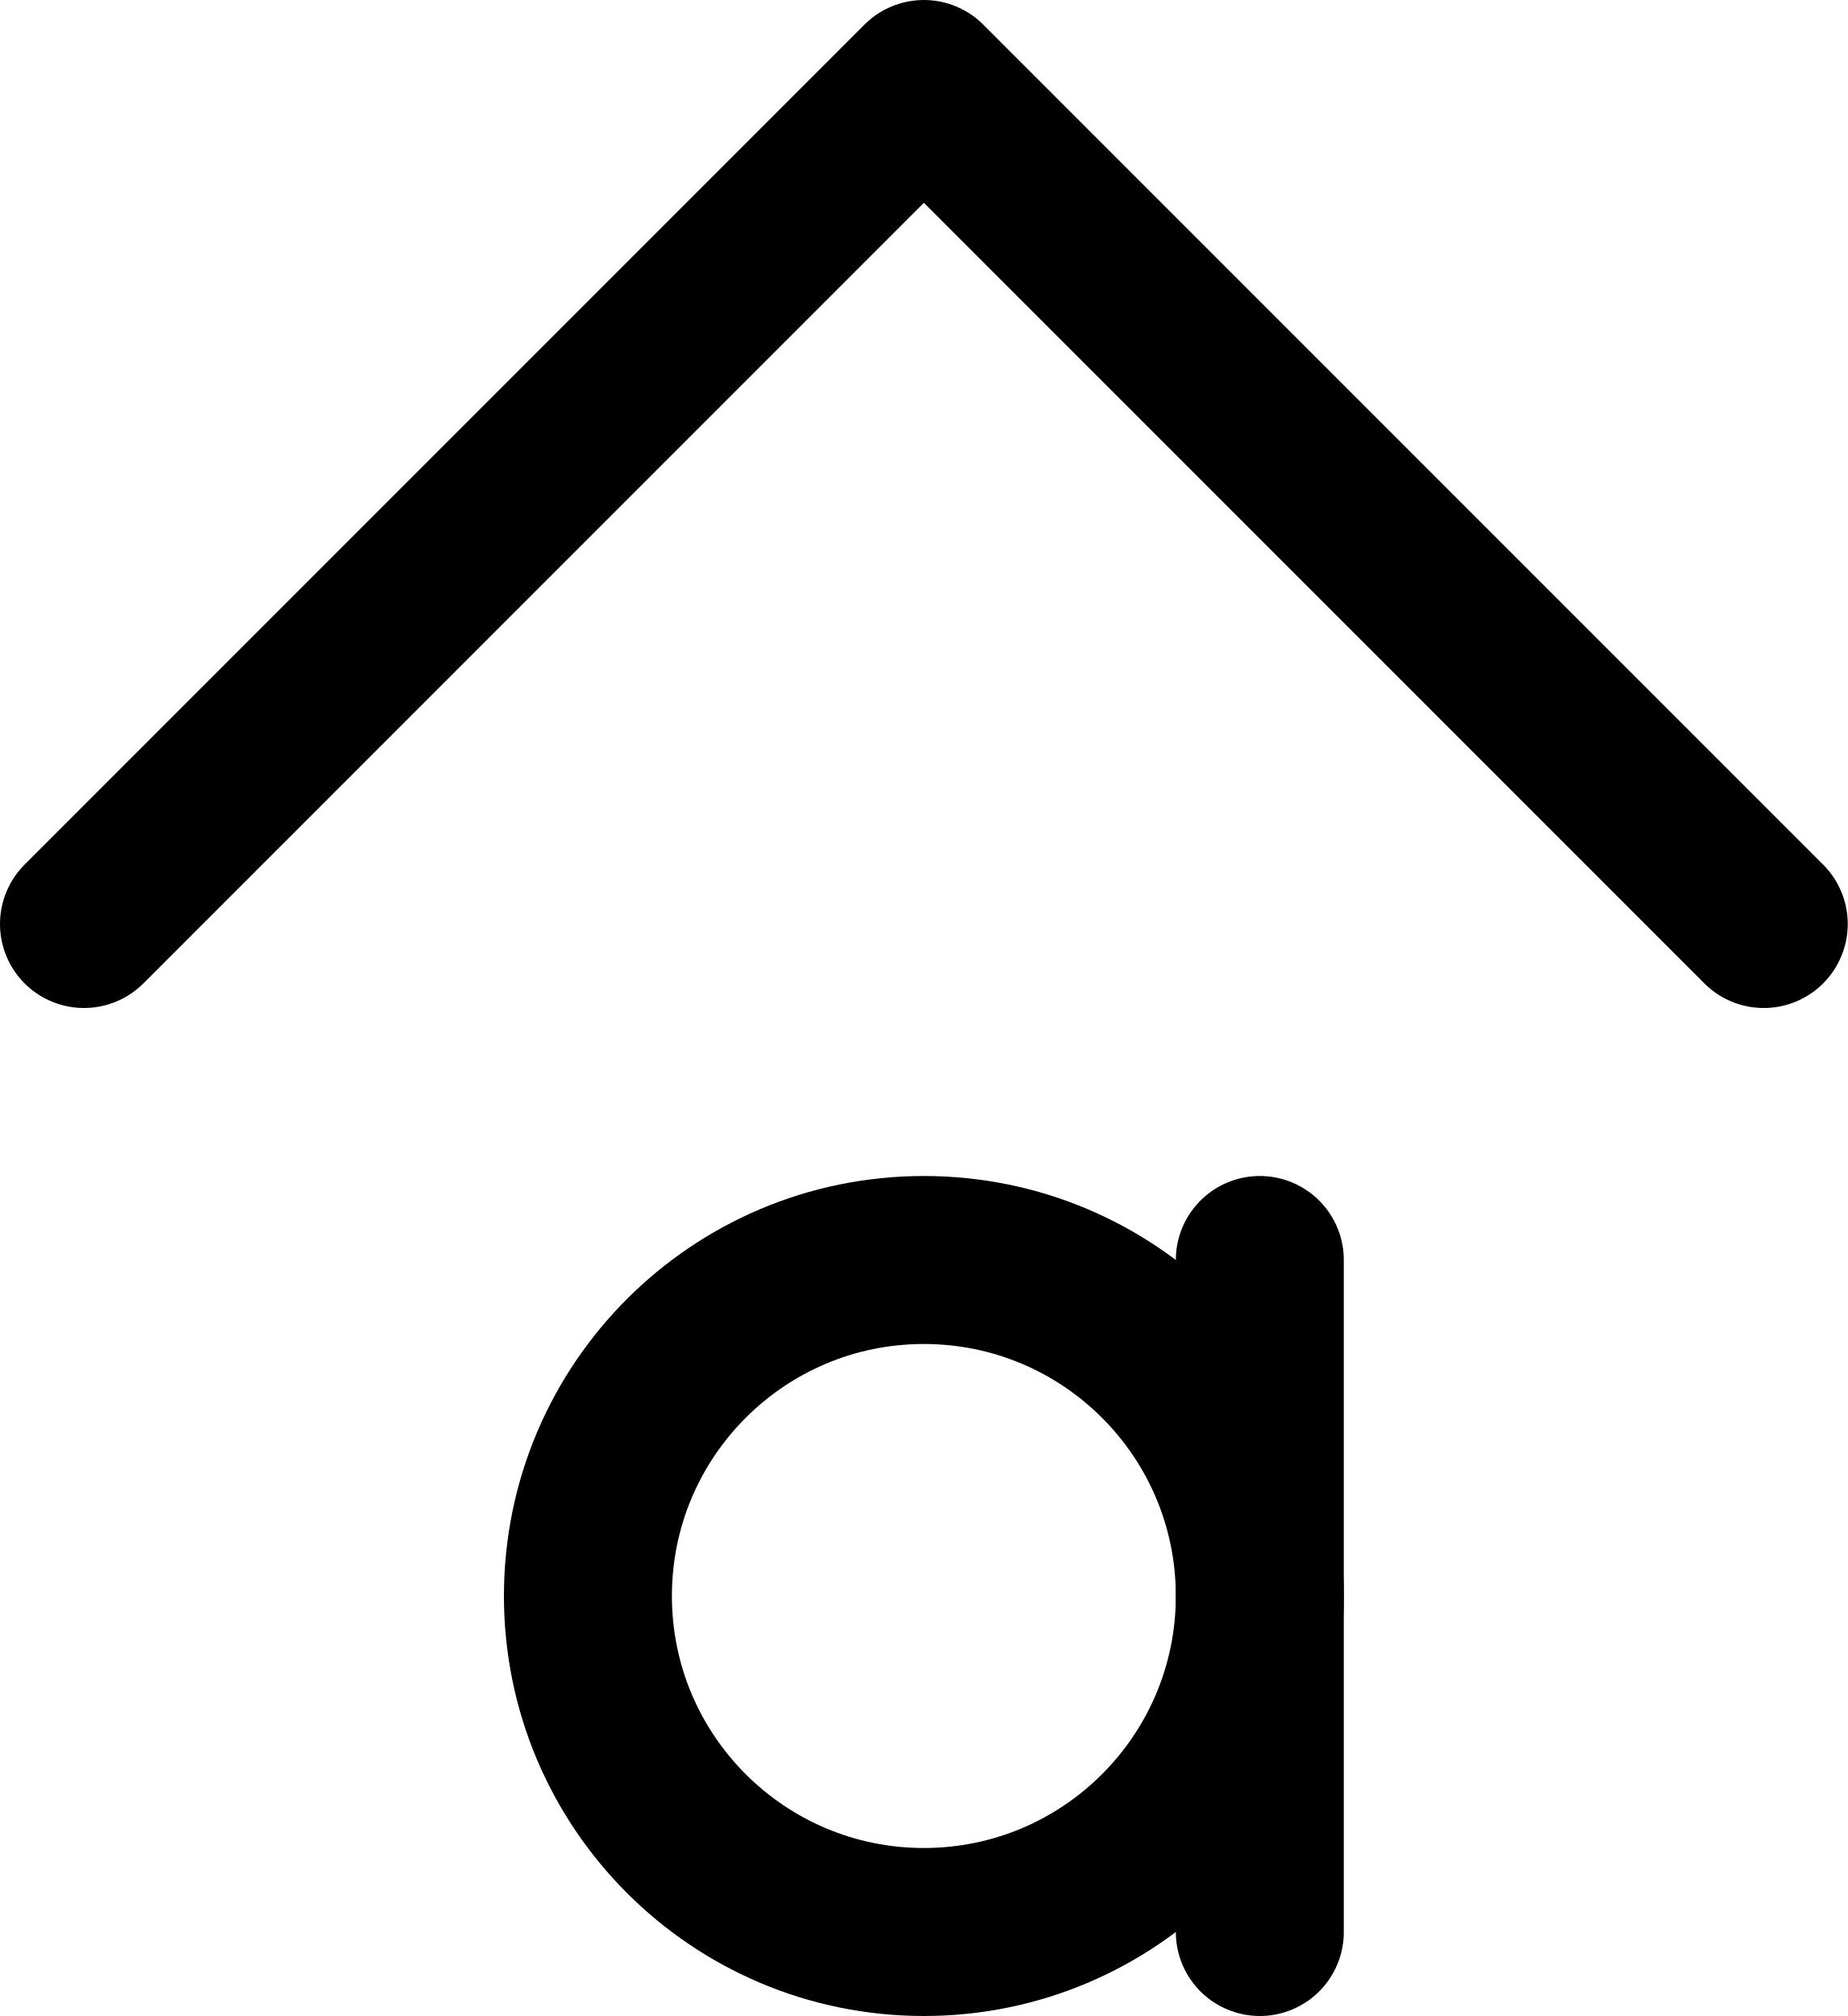
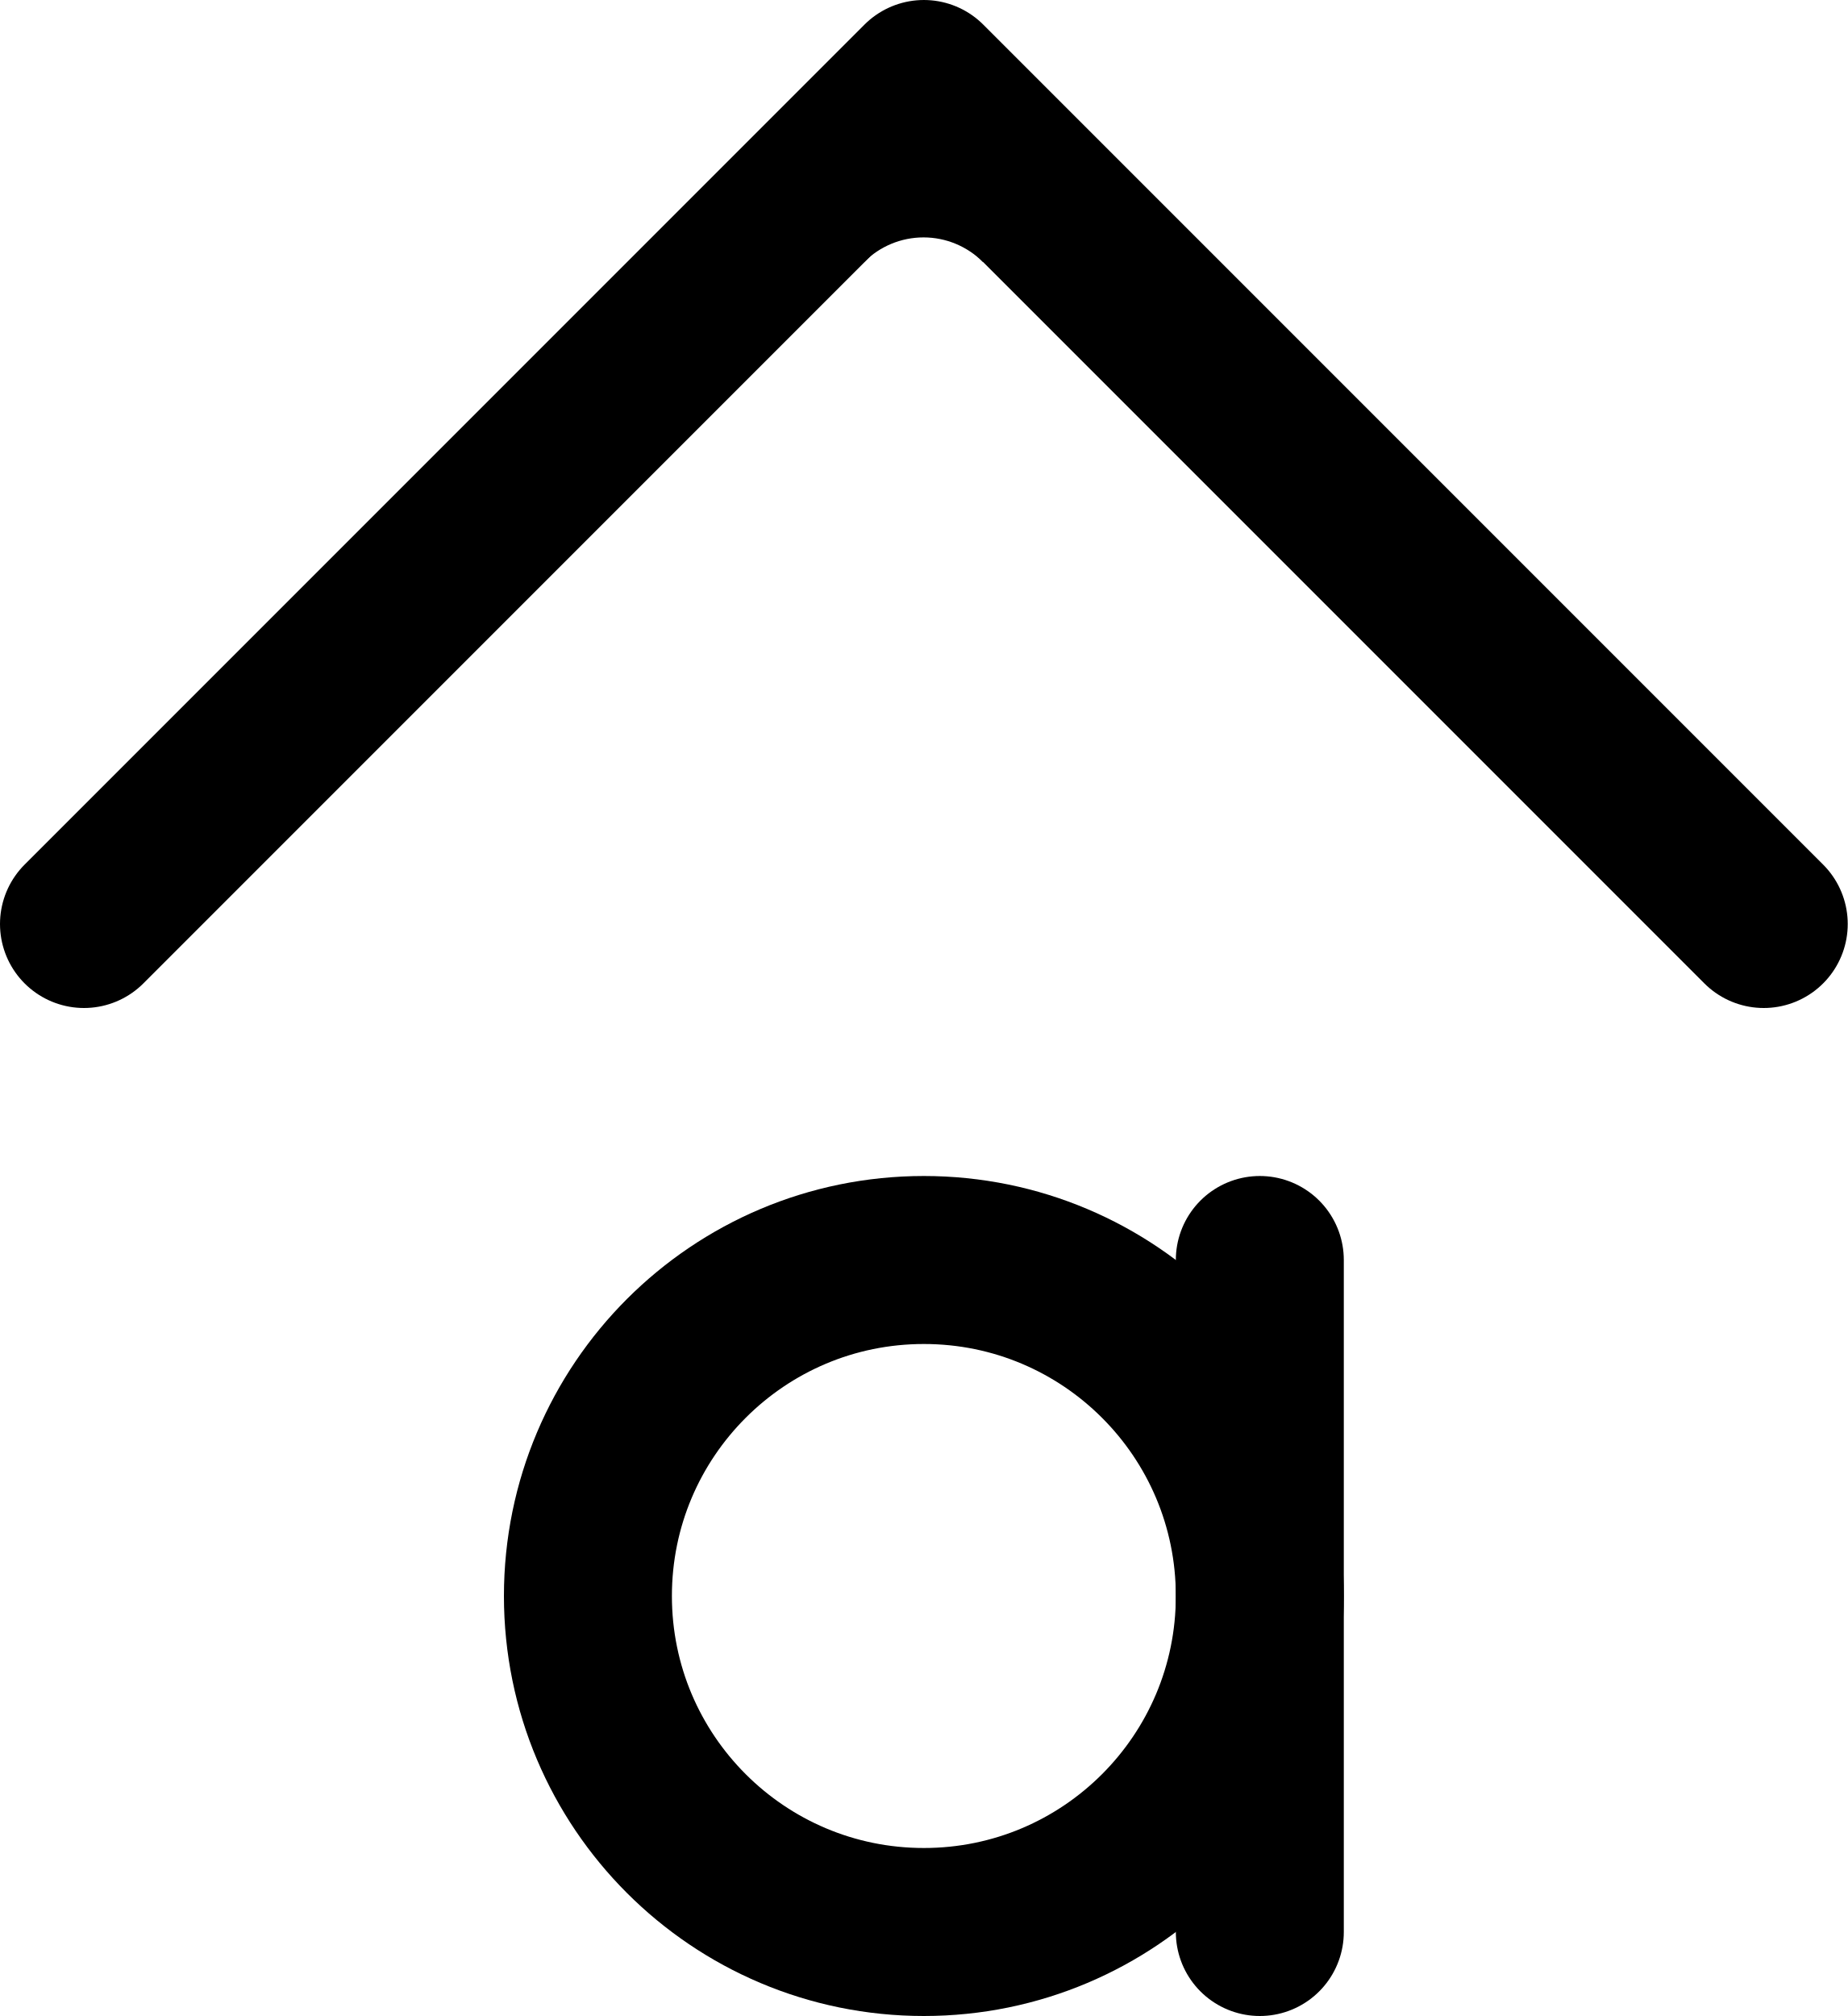
<svg xmlns="http://www.w3.org/2000/svg" width="5.5" height="6" viewBox="0 0 5.5 6" version="1.1" id="svg1">
  <defs id="defs1" />
  <g id="layer1">
-     <g id="g1">
-       <path style="fill:none;stroke:#000000;stroke-width:0.5;stroke-linecap:round;stroke-linejoin:round;paint-order:fill markers stroke" d="M 5.25,2.75 2.75,0.25 0.25,2.75" id="path1" />
-       <path style="fill:none;fill-opacity:1;stroke:#000000;stroke-width:0.5;stroke-linecap:round;stroke-linejoin:round;stroke-opacity:1;paint-order:fill markers stroke" d="m 3.75,3.75 v 2" id="path3" />
-       <circle style="fill:none;fill-opacity:1;stroke:#000000;stroke-width:0.5;stroke-linecap:round;stroke-linejoin:round;stroke-dasharray:none;stroke-opacity:1;paint-order:fill markers stroke" id="path2" cx="2.75" cy="4.75" r="1" />
-     </g>
+     <path style="fill:none;stroke:#000000;stroke-width:0.5;stroke-linecap:round;stroke-linejoin:round;paint-order:fill markers stroke" d="M 5.25,2.75 2.75,0.25 0.25,2.75" id="path1" />
+     <path style="fill:none;fill-opacity:1;stroke:#000000;stroke-width:0.5;stroke-linecap:round;stroke-linejoin:round;stroke-opacity:1;paint-order:fill markers stroke" d="m 3.75,3.75 v 2" id="path3" />
+     <circle style="fill:none;fill-opacity:1;stroke:#000000;stroke-width:0.5;stroke-linecap:round;stroke-linejoin:round;stroke-dasharray:none;stroke-opacity:1;paint-order:fill markers stroke" id="path2" cx="2.75" cy="4.75" r="1" />
+     <path id="rect1-1-3-6" style="fill:#000000;fill-opacity:1;stroke-width:0.5;stroke-linecap:round;stroke-linejoin:round;paint-order:fill markers stroke" d="M 3.103,0.604 2.926,0.78 a 0.25,0.25 0 0 0 -0.354,0 L 2.396,0.604 2.573,0.427 2.75,0.25 2.926,0.427 Z" />
  </g>
</svg>
